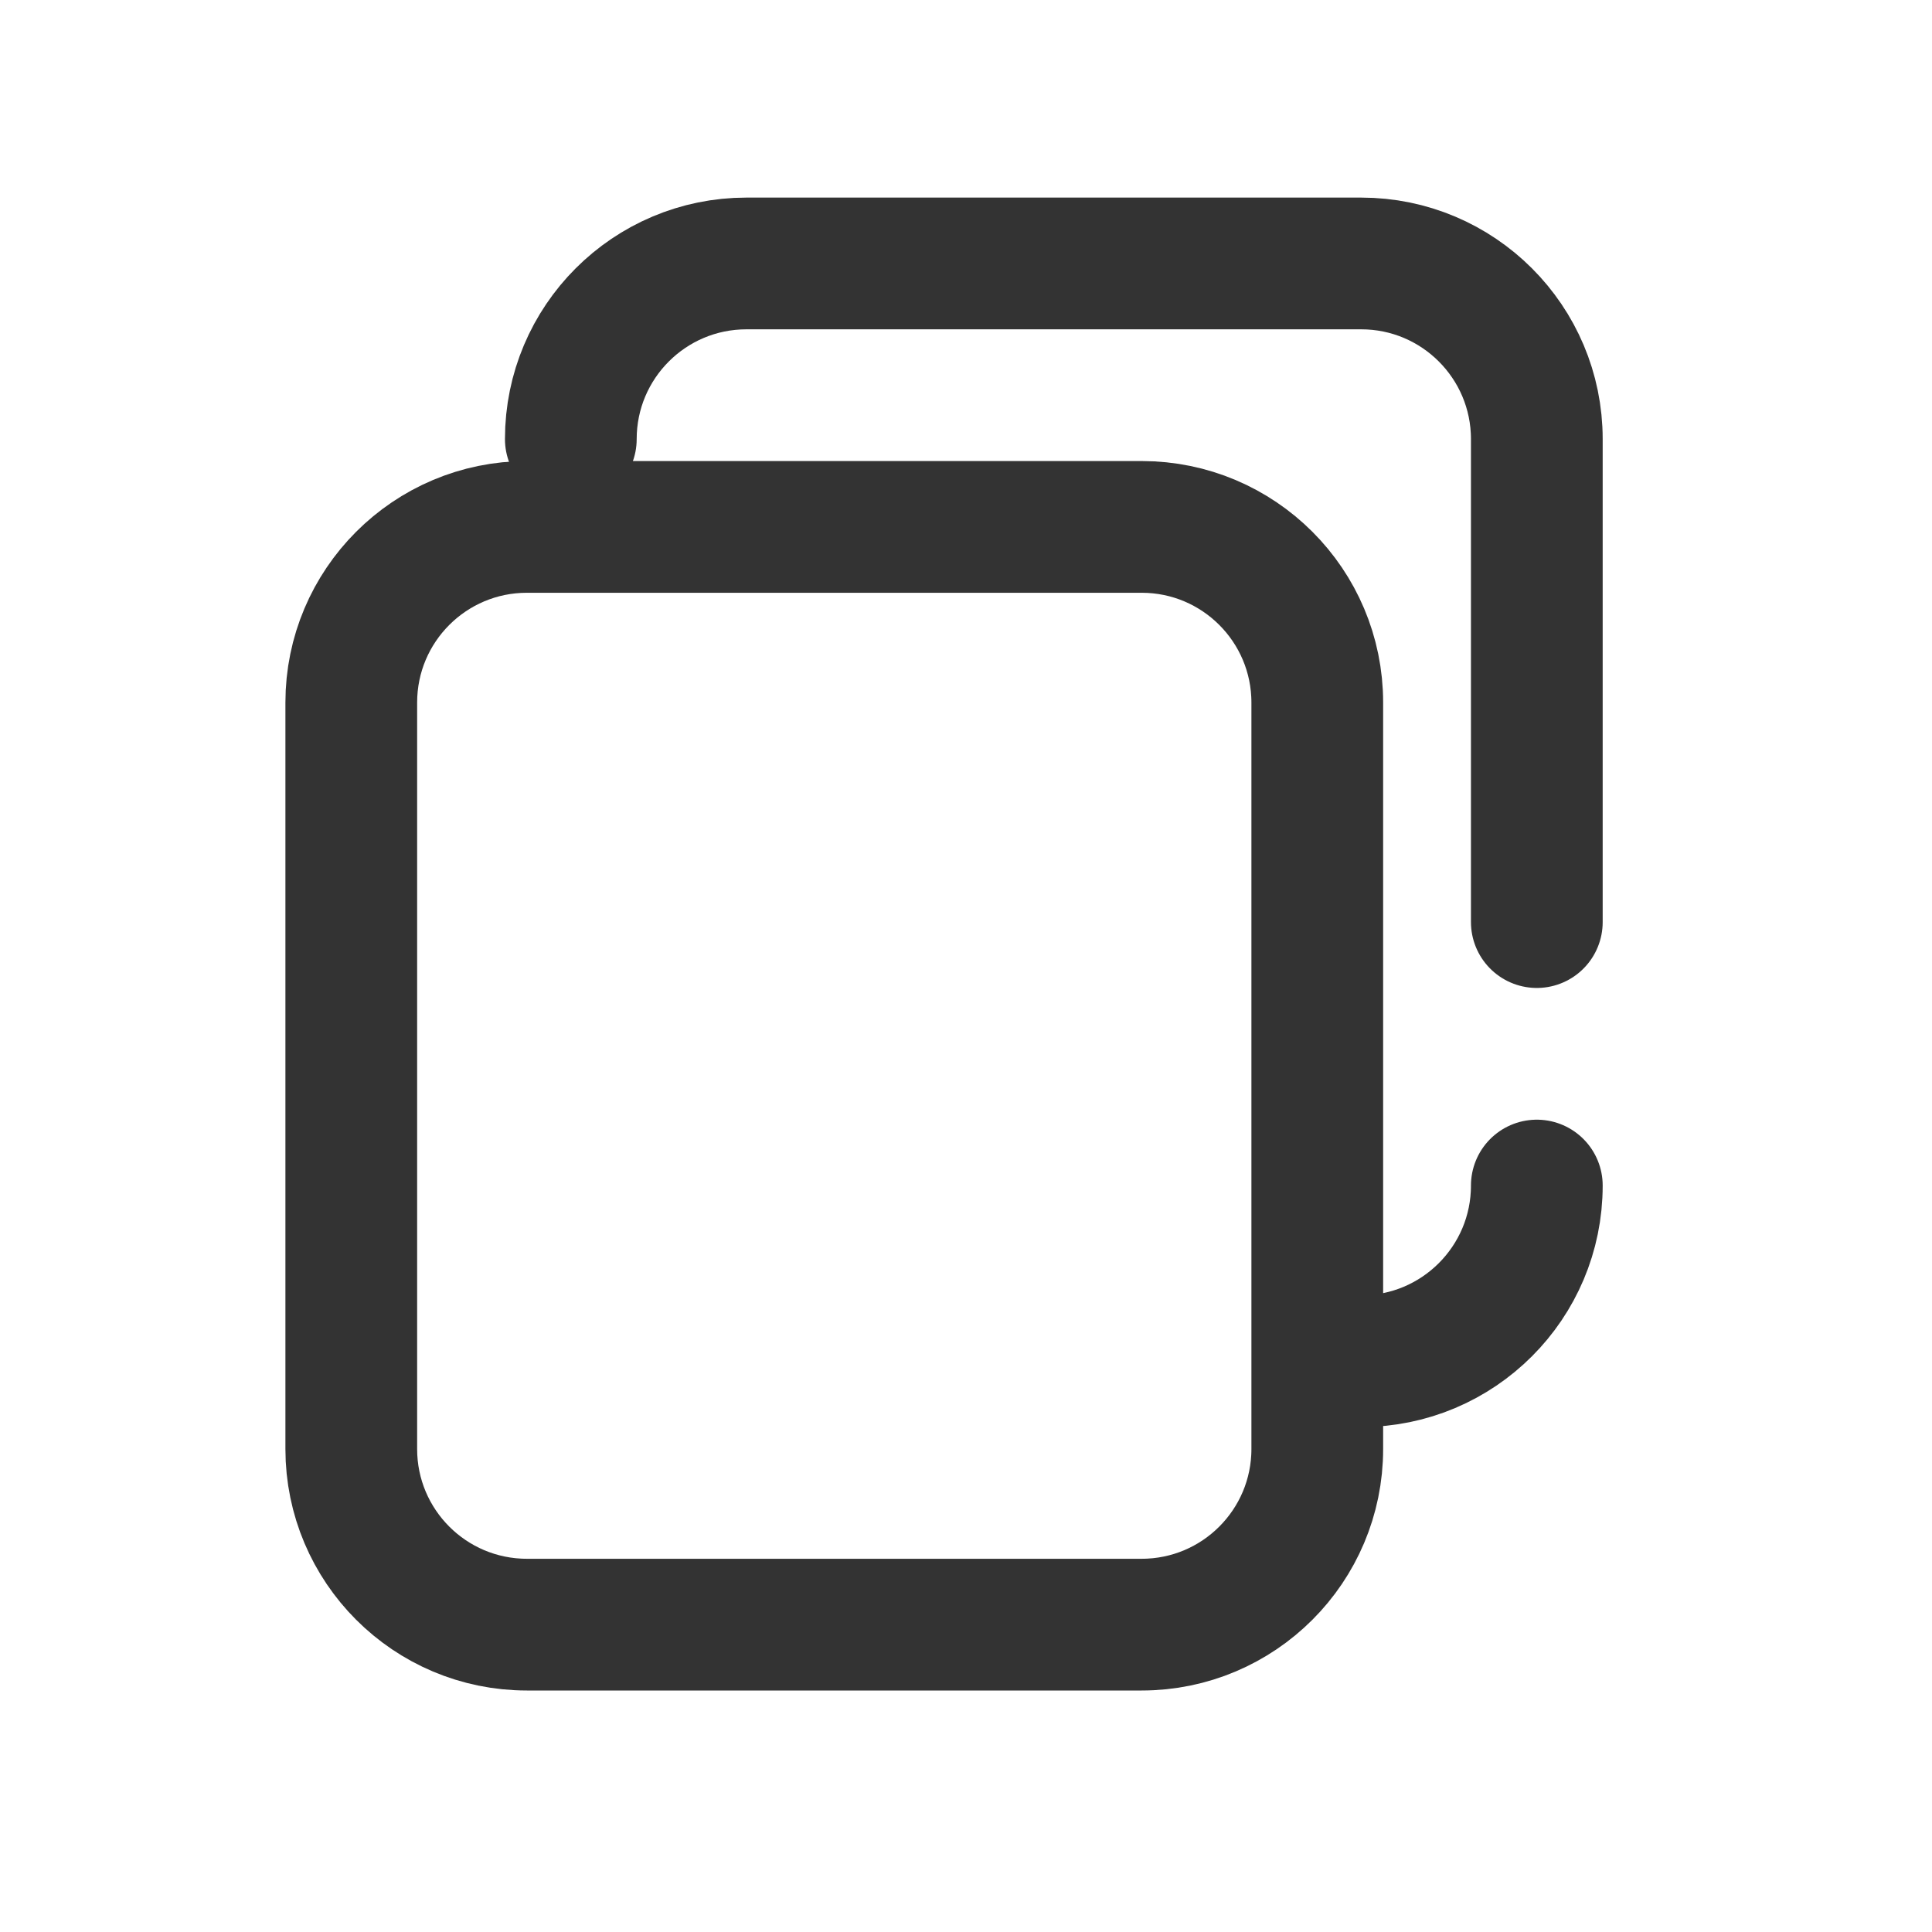
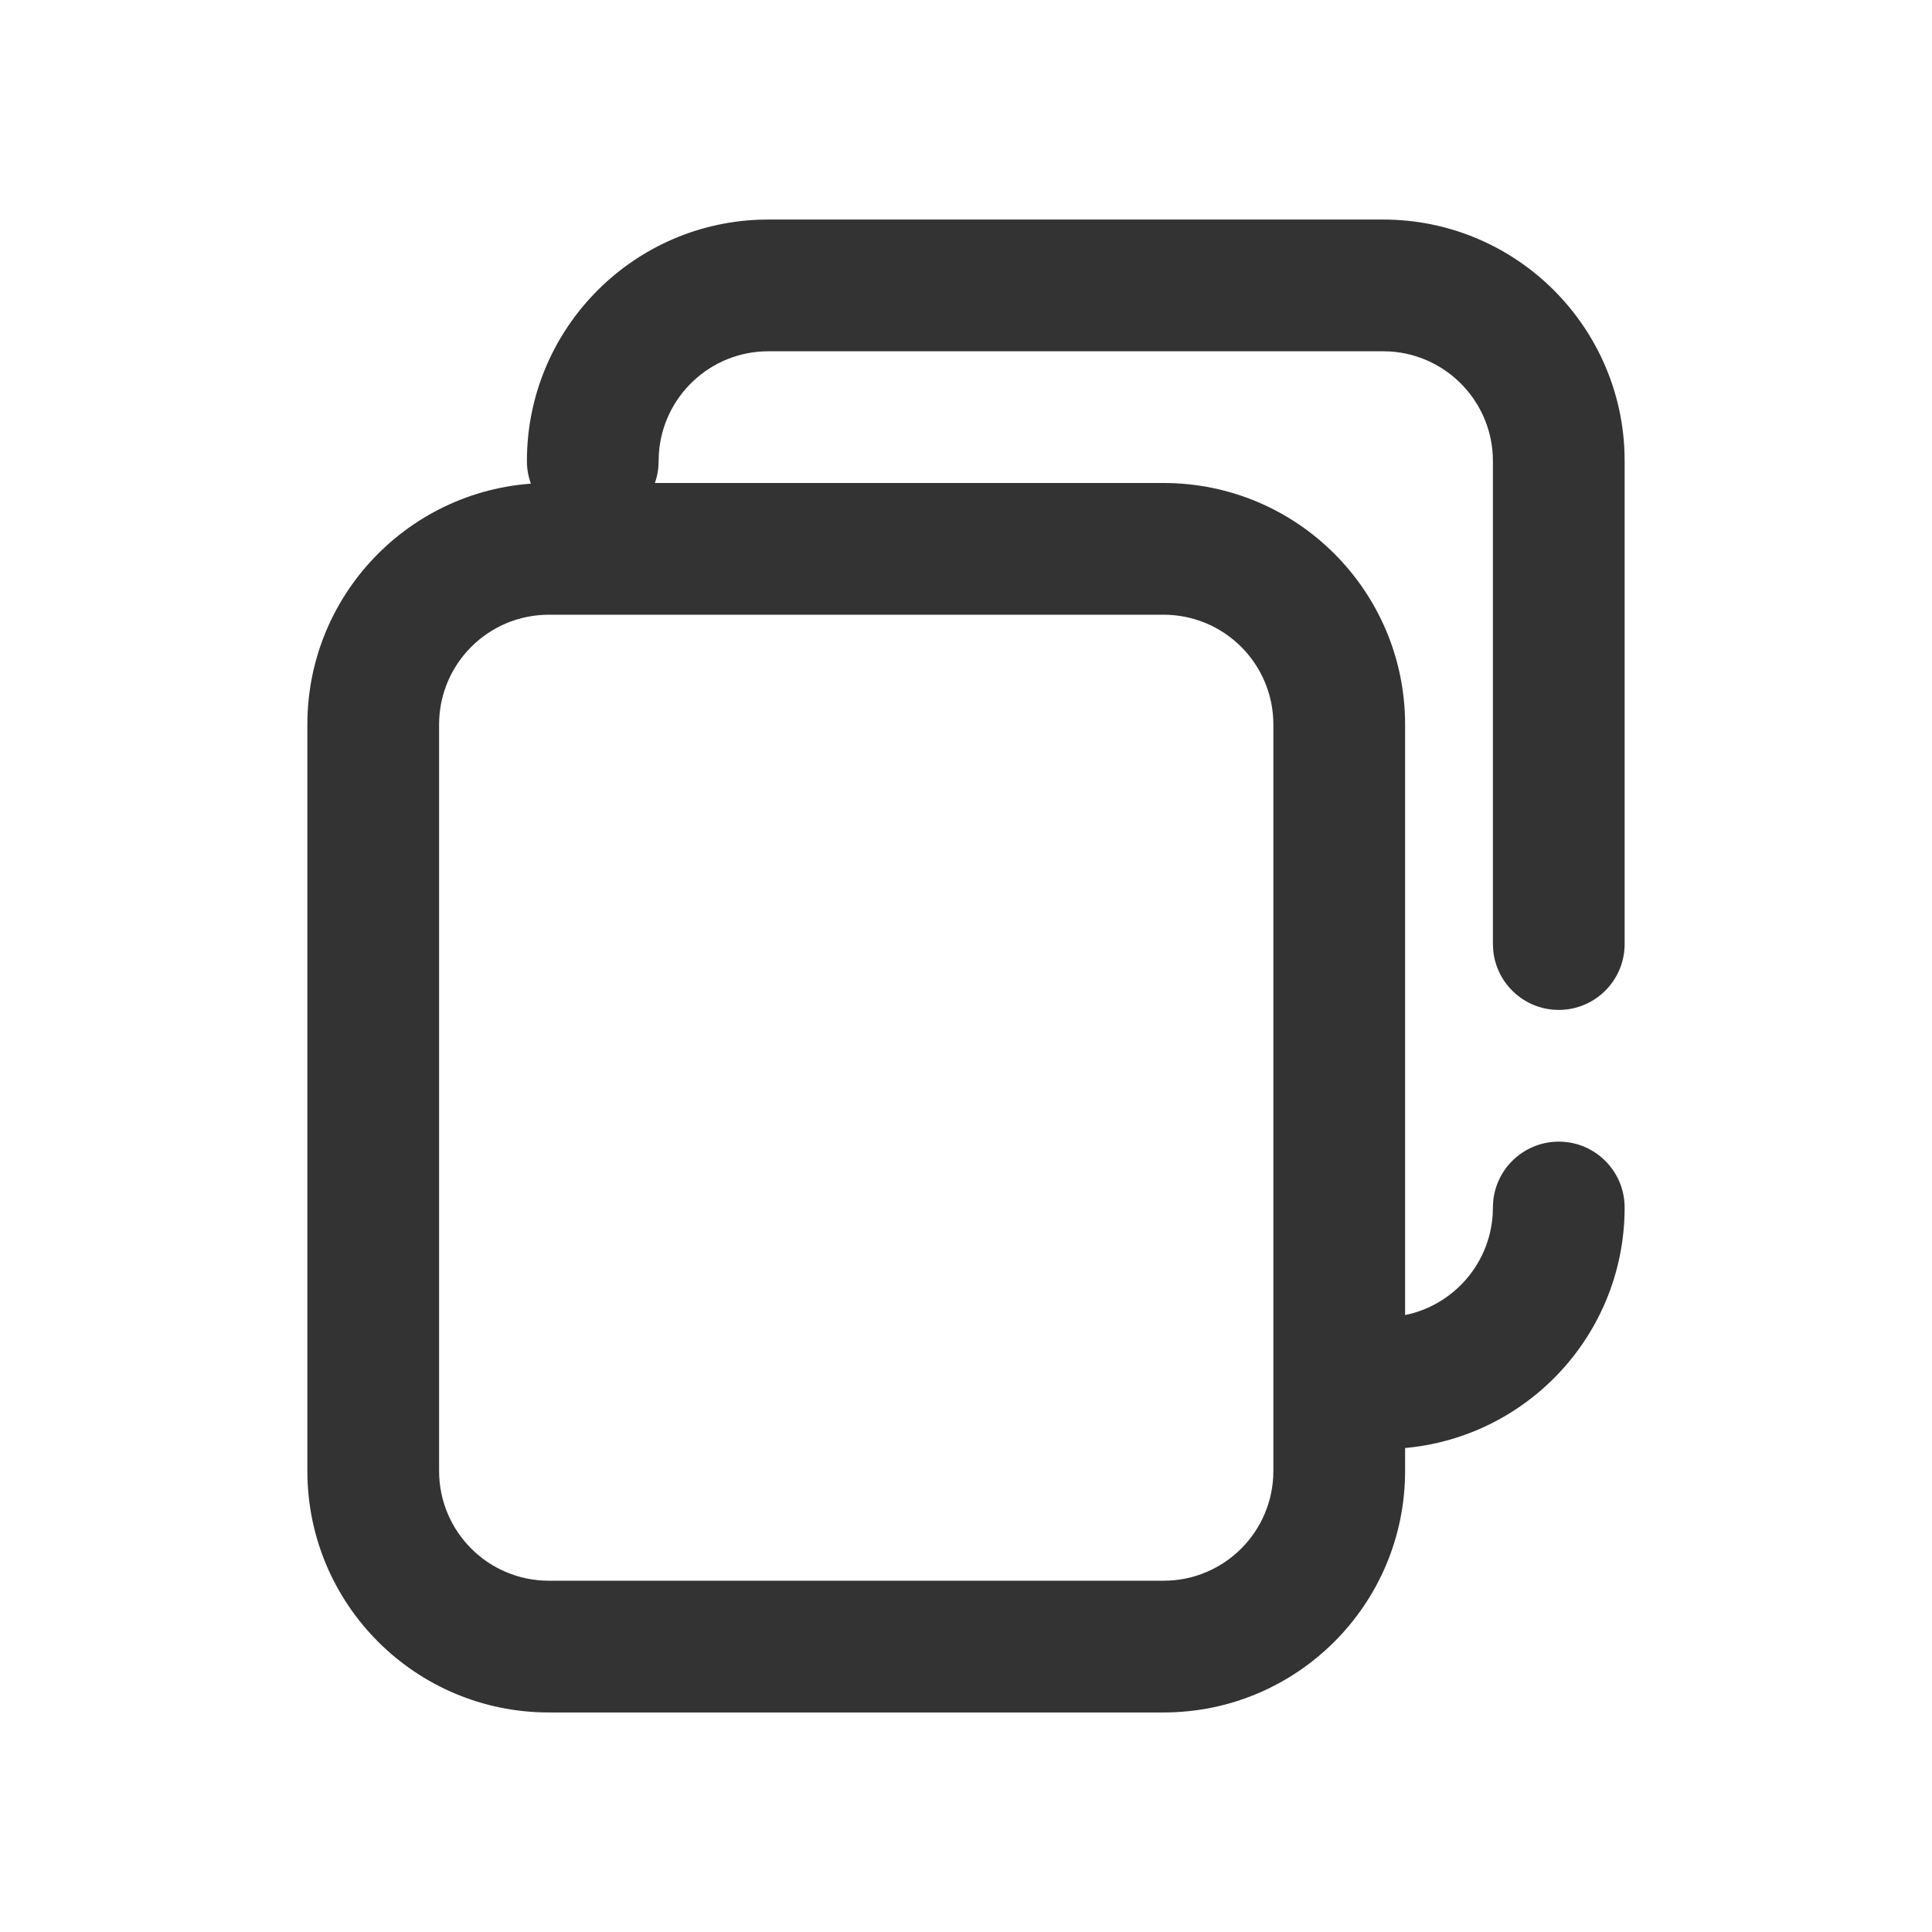
<svg xmlns="http://www.w3.org/2000/svg" width="44px" height="44px" viewBox="0 0 44 44" version="1.1">
-   <g id="页面-1" stroke="none" stroke-width="1" fill="none" fill-rule="evenodd">
-     <g id="编组-38">
-       <g id="编组" />
-       <path d="M13,10 C13,7.791 14.791,6 17,6 L31,6 C33.209,6 35,7.791 35,10 C35,15.203 35,18.399 35,21 M35,27 C35,29.209 33.209,31 31,31" id="形状" stroke="#333333" stroke-width="3" stroke-linecap="round" />
-       <rect id="矩形" stroke="#333333" stroke-width="3" x="8" y="12" width="22" height="25" rx="4" />
+   <g id="相关图标说明" stroke="none" stroke-width="1" fill="none" fill-rule="evenodd">
+     <g id="线型图标（单色）" transform="translate(-1302, -5140)">
+       <g id="编组-5" transform="translate(131, 4940)">
+         <g id="51" transform="translate(1171, 200)">
+           <g id="编组" />
+           <g id="编组-65" transform="translate(7, 5)" fill="#333333" fill-rule="nonzero">
+             <path d="M28.5,21 C29.328,21 30,21.672 30,22.5 C30,25.538 27.538,28 24.5,28 C23.672,28 23,27.328 23,26.5 C23,25.72 23.595,25.08 24.356,25.007 L24.5,25 C25.825,25 26.91,23.968 26.995,22.664 L27,22.5 C27,21.672 27.672,21 28.5,21 Z M24.5,0 C27.463,0 29.88,2.344 29.996,5.279 L30,5.5 L30,16.5 C30,17.328 29.328,18 28.5,18 C27.72,18 27.08,17.405 27.007,16.644 L27,16.5 L27,5.5 C27,4.175 25.968,3.09 24.664,3.005 L24.5,3 L10.5,3 C9.175,3 8.09,4.032 8.005,5.336 L8,5.5 C8,6.328 7.328,7 6.5,7 C5.672,7 5,6.328 5,5.5 C5,2.537 7.344,0.12 10.279,0.004 L10.5,0 L24.5,0 Z" id="形状" />
+             <path d="M19.5,6 L5.5,6 C2.462,6 0,8.462 0,11.5 L0,28.5 C0,31.538 2.462,34 5.5,34 L19.5,34 C22.538,34 25,31.538 25,28.5 L25,11.5 C25,8.462 22.538,6 19.5,6 Z M5.5,9 L19.5,9 C20.881,9 22,10.119 22,11.5 L22,28.5 C22,29.881 20.881,31 19.5,31 L5.5,31 C4.119,31 3,29.881 3,28.5 L3,11.5 C3,10.119 4.119,9 5.5,9 Z" id="矩形" />
+           </g>
+         </g>
+       </g>
    </g>
  </g>
</svg>
